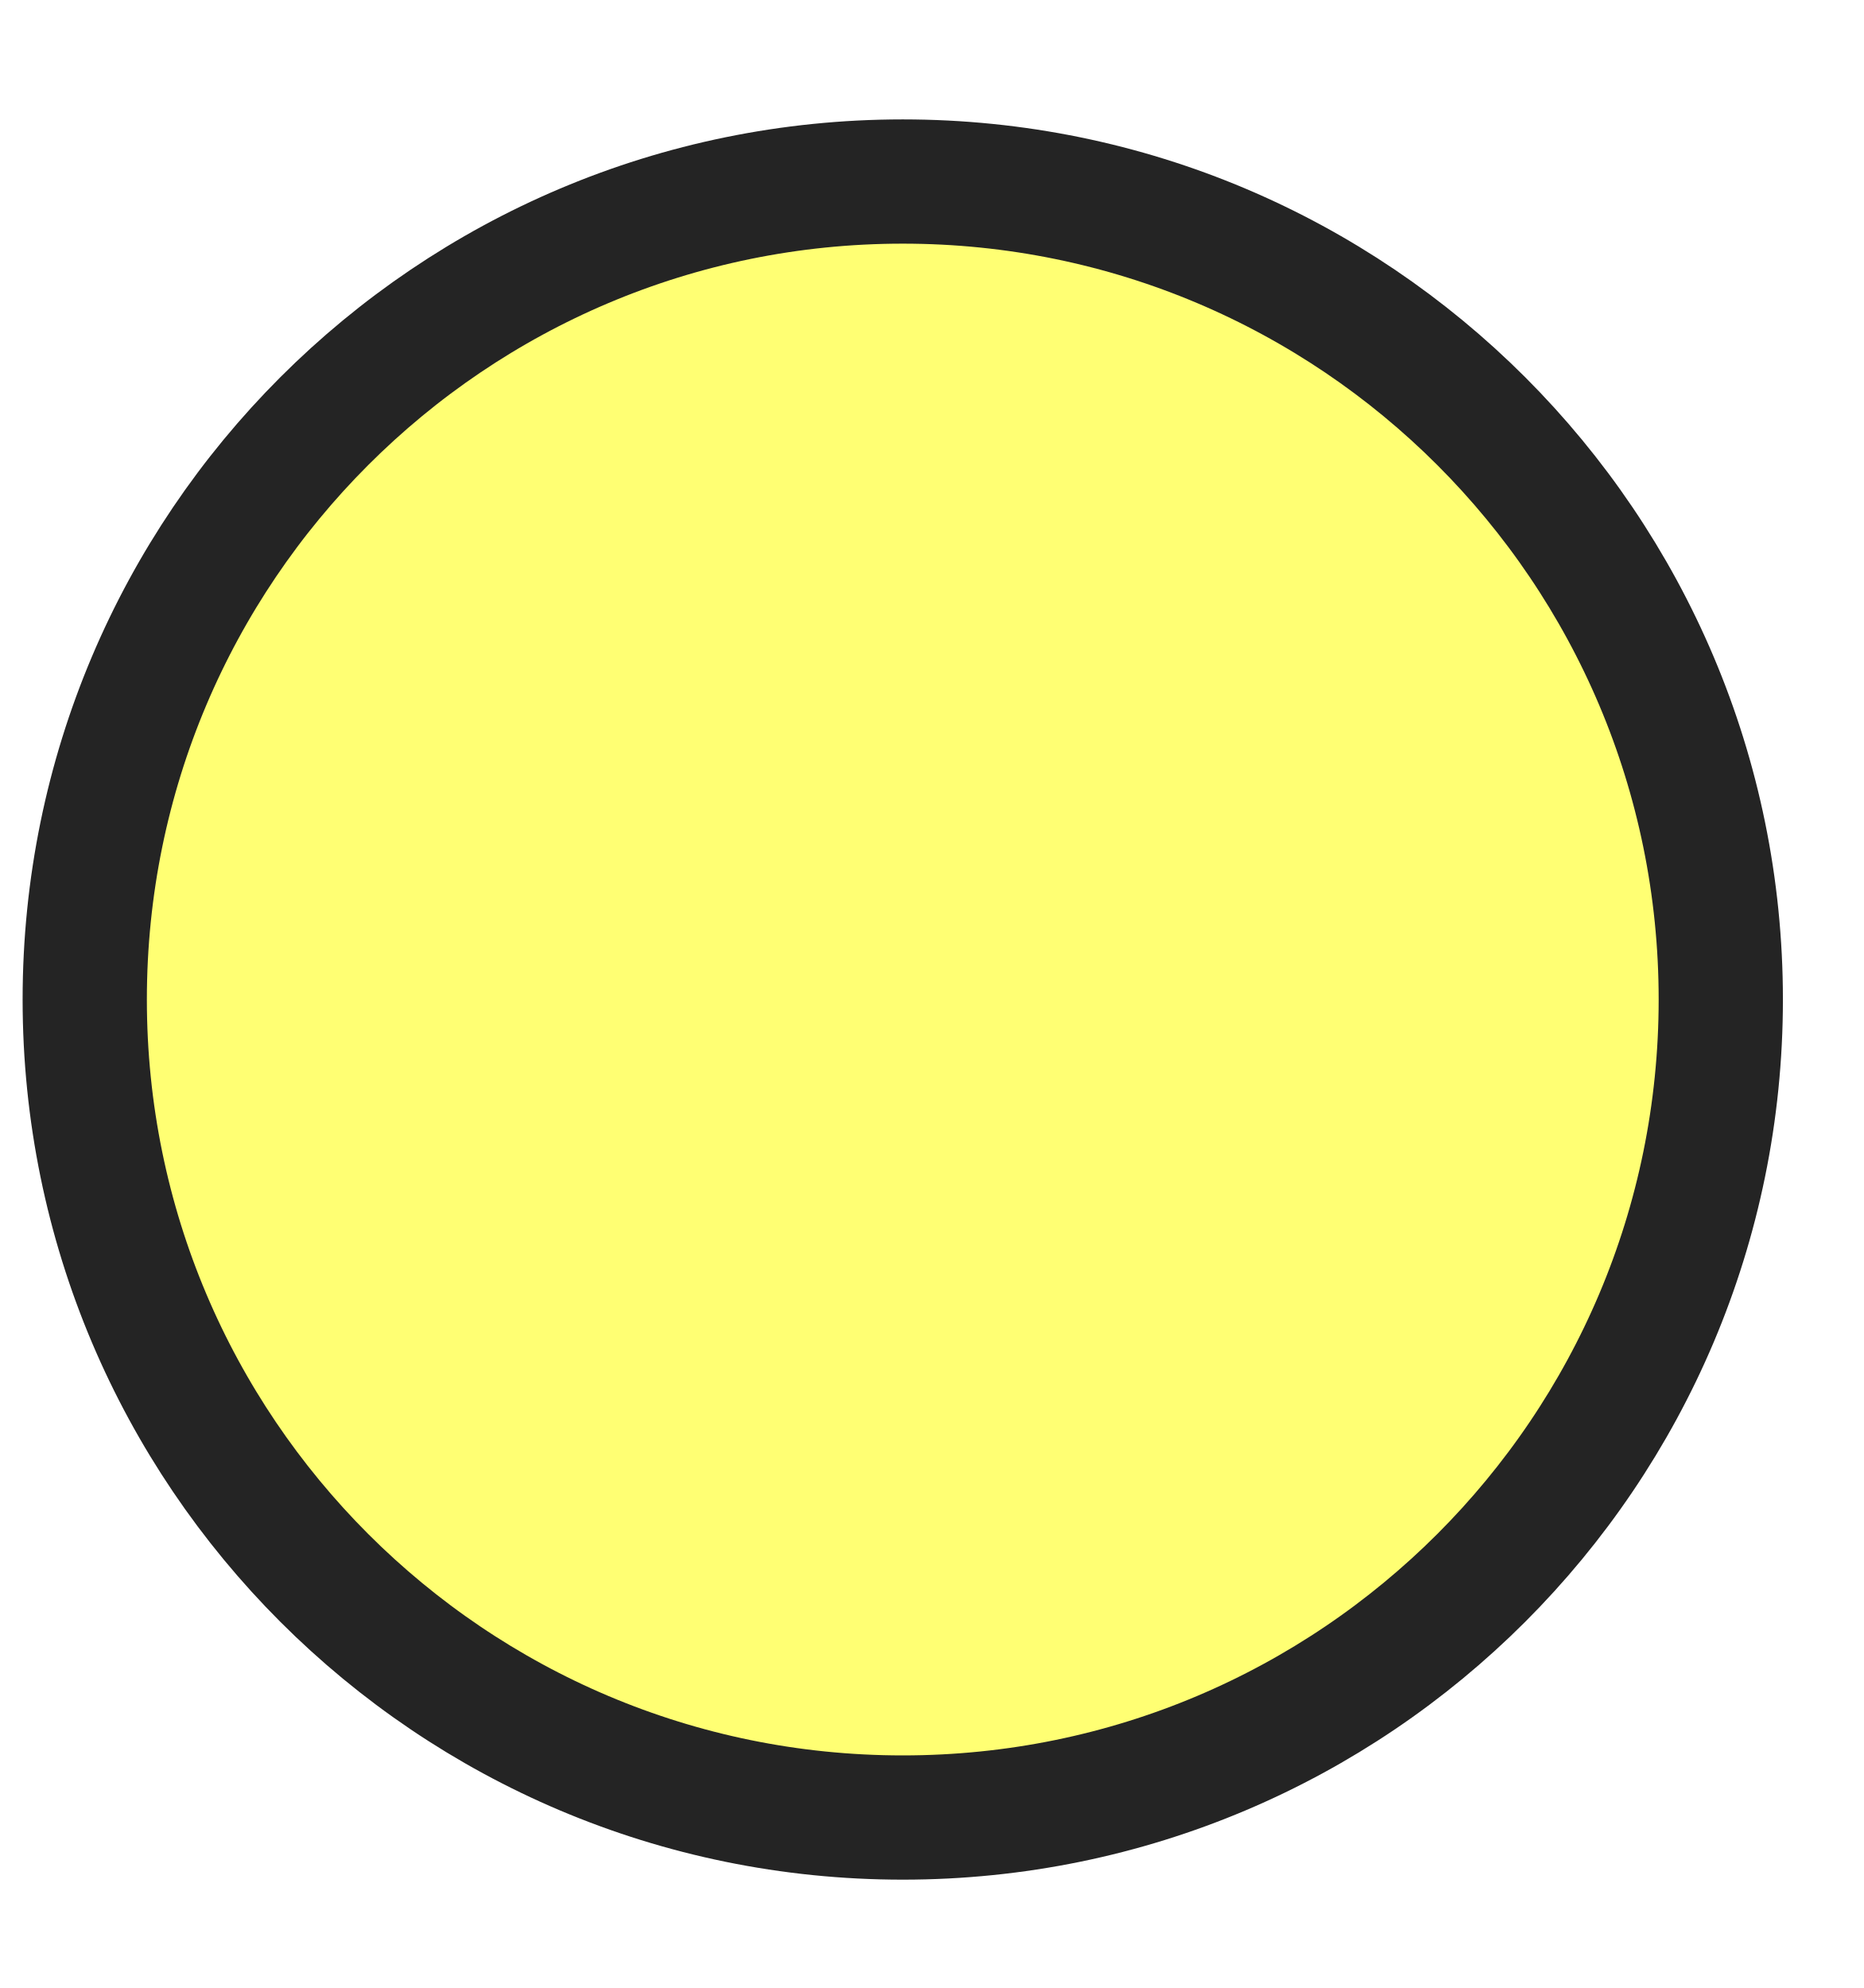
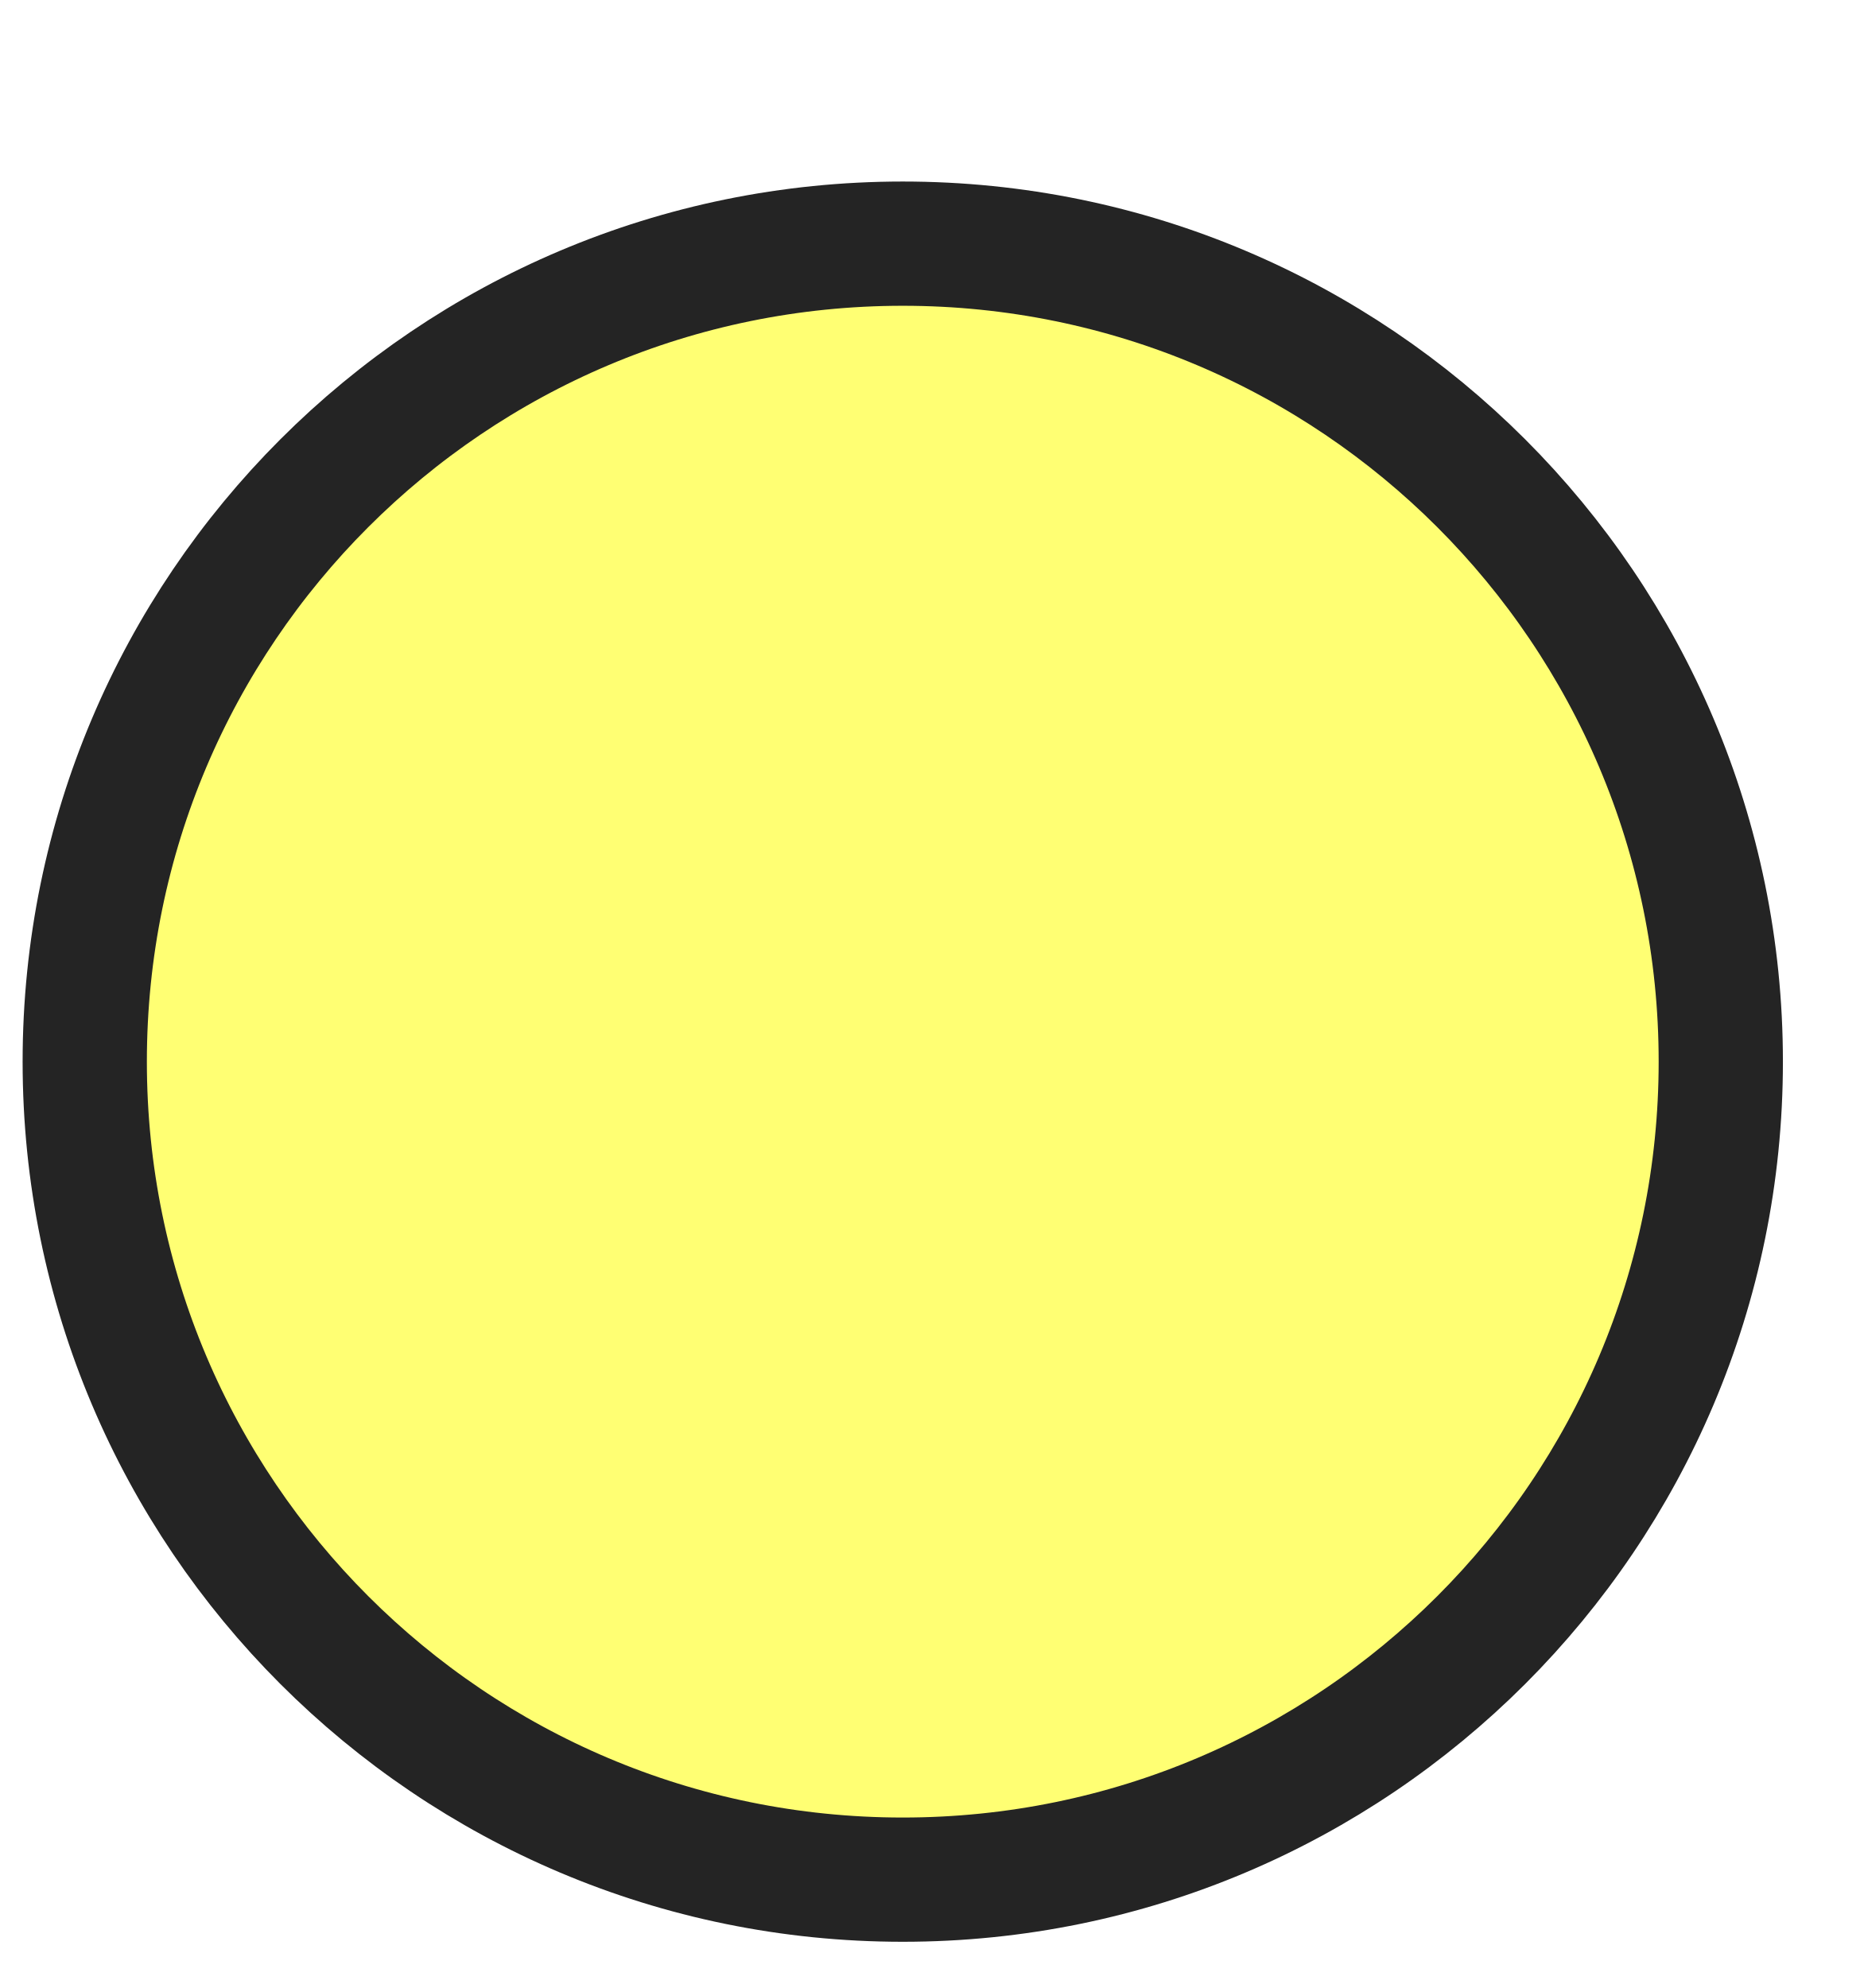
- <svg xmlns="http://www.w3.org/2000/svg" width="15" height="16" viewBox="0 0 15 16" fill="none">
+ <svg xmlns="http://www.w3.org/2000/svg" width="15" height="16" viewBox="0 0 15 15" fill="none">
  <rect x="0.682" y="1.461" width="13.167" height="13.167" rx="6.583" fill="#FFFF73" />
  <rect x="0.682" y="1.461" width="13.167" height="13.167" rx="6.583" stroke="#242424" />
</svg>
